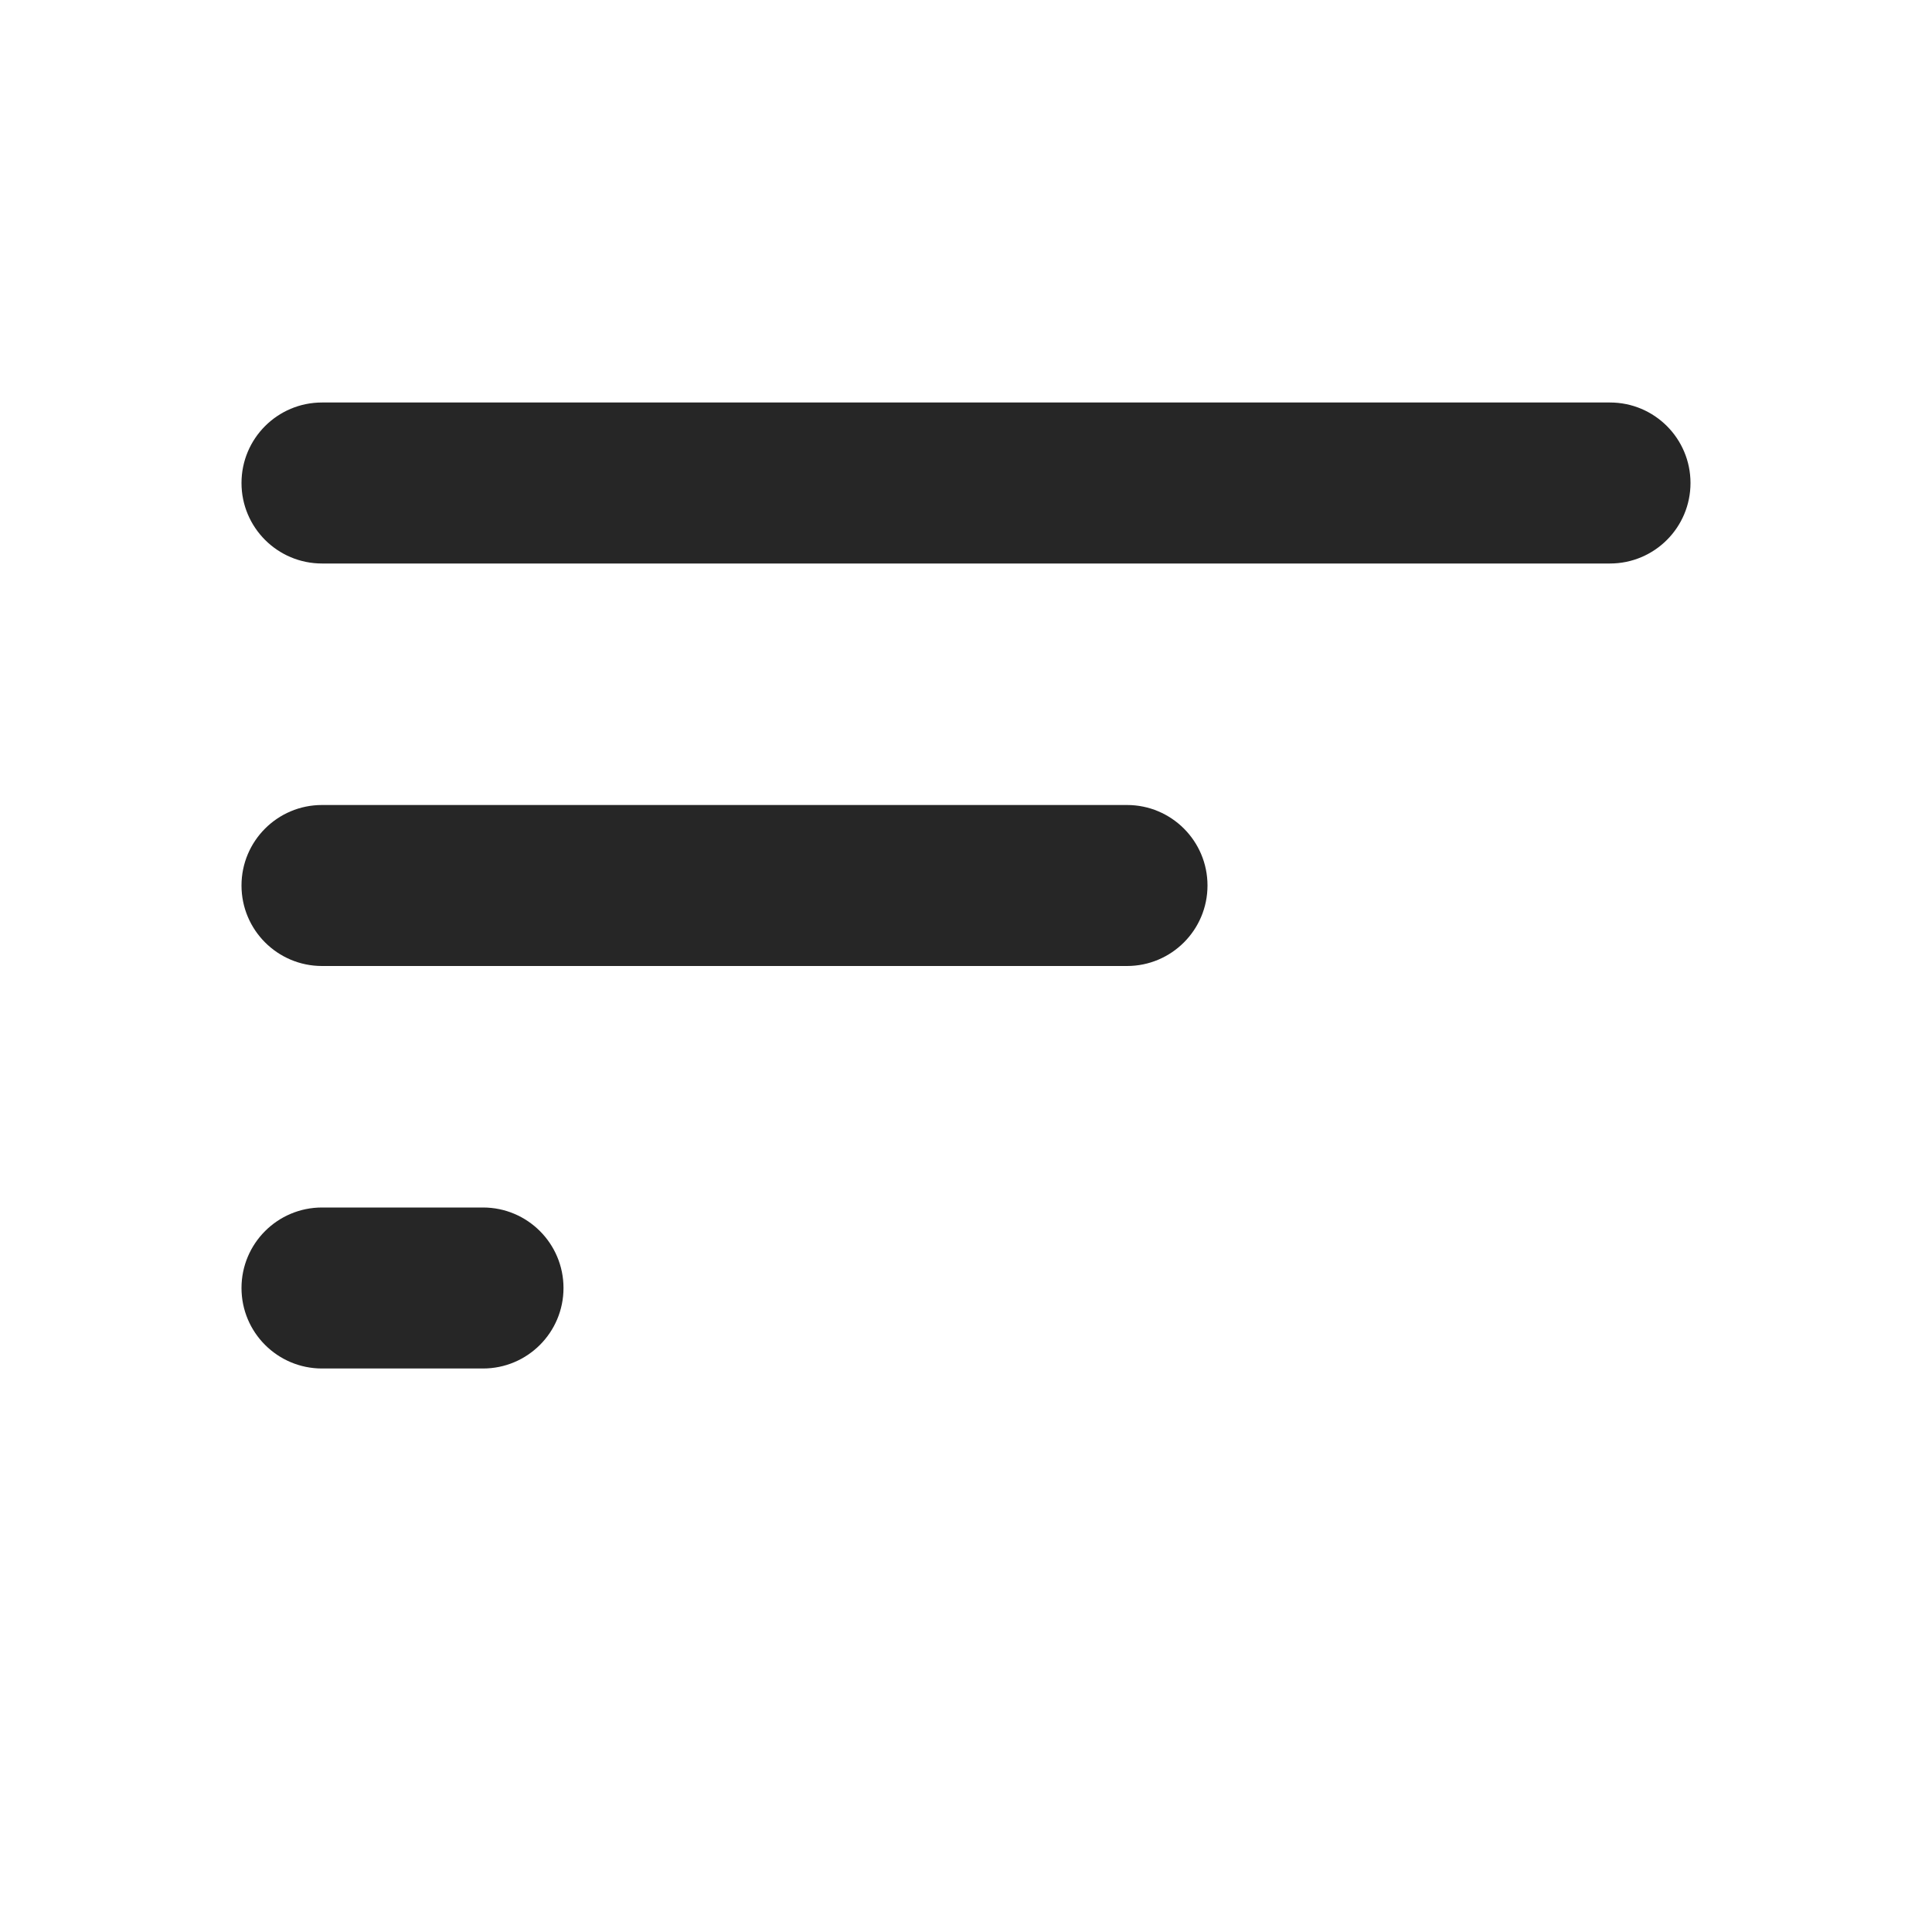
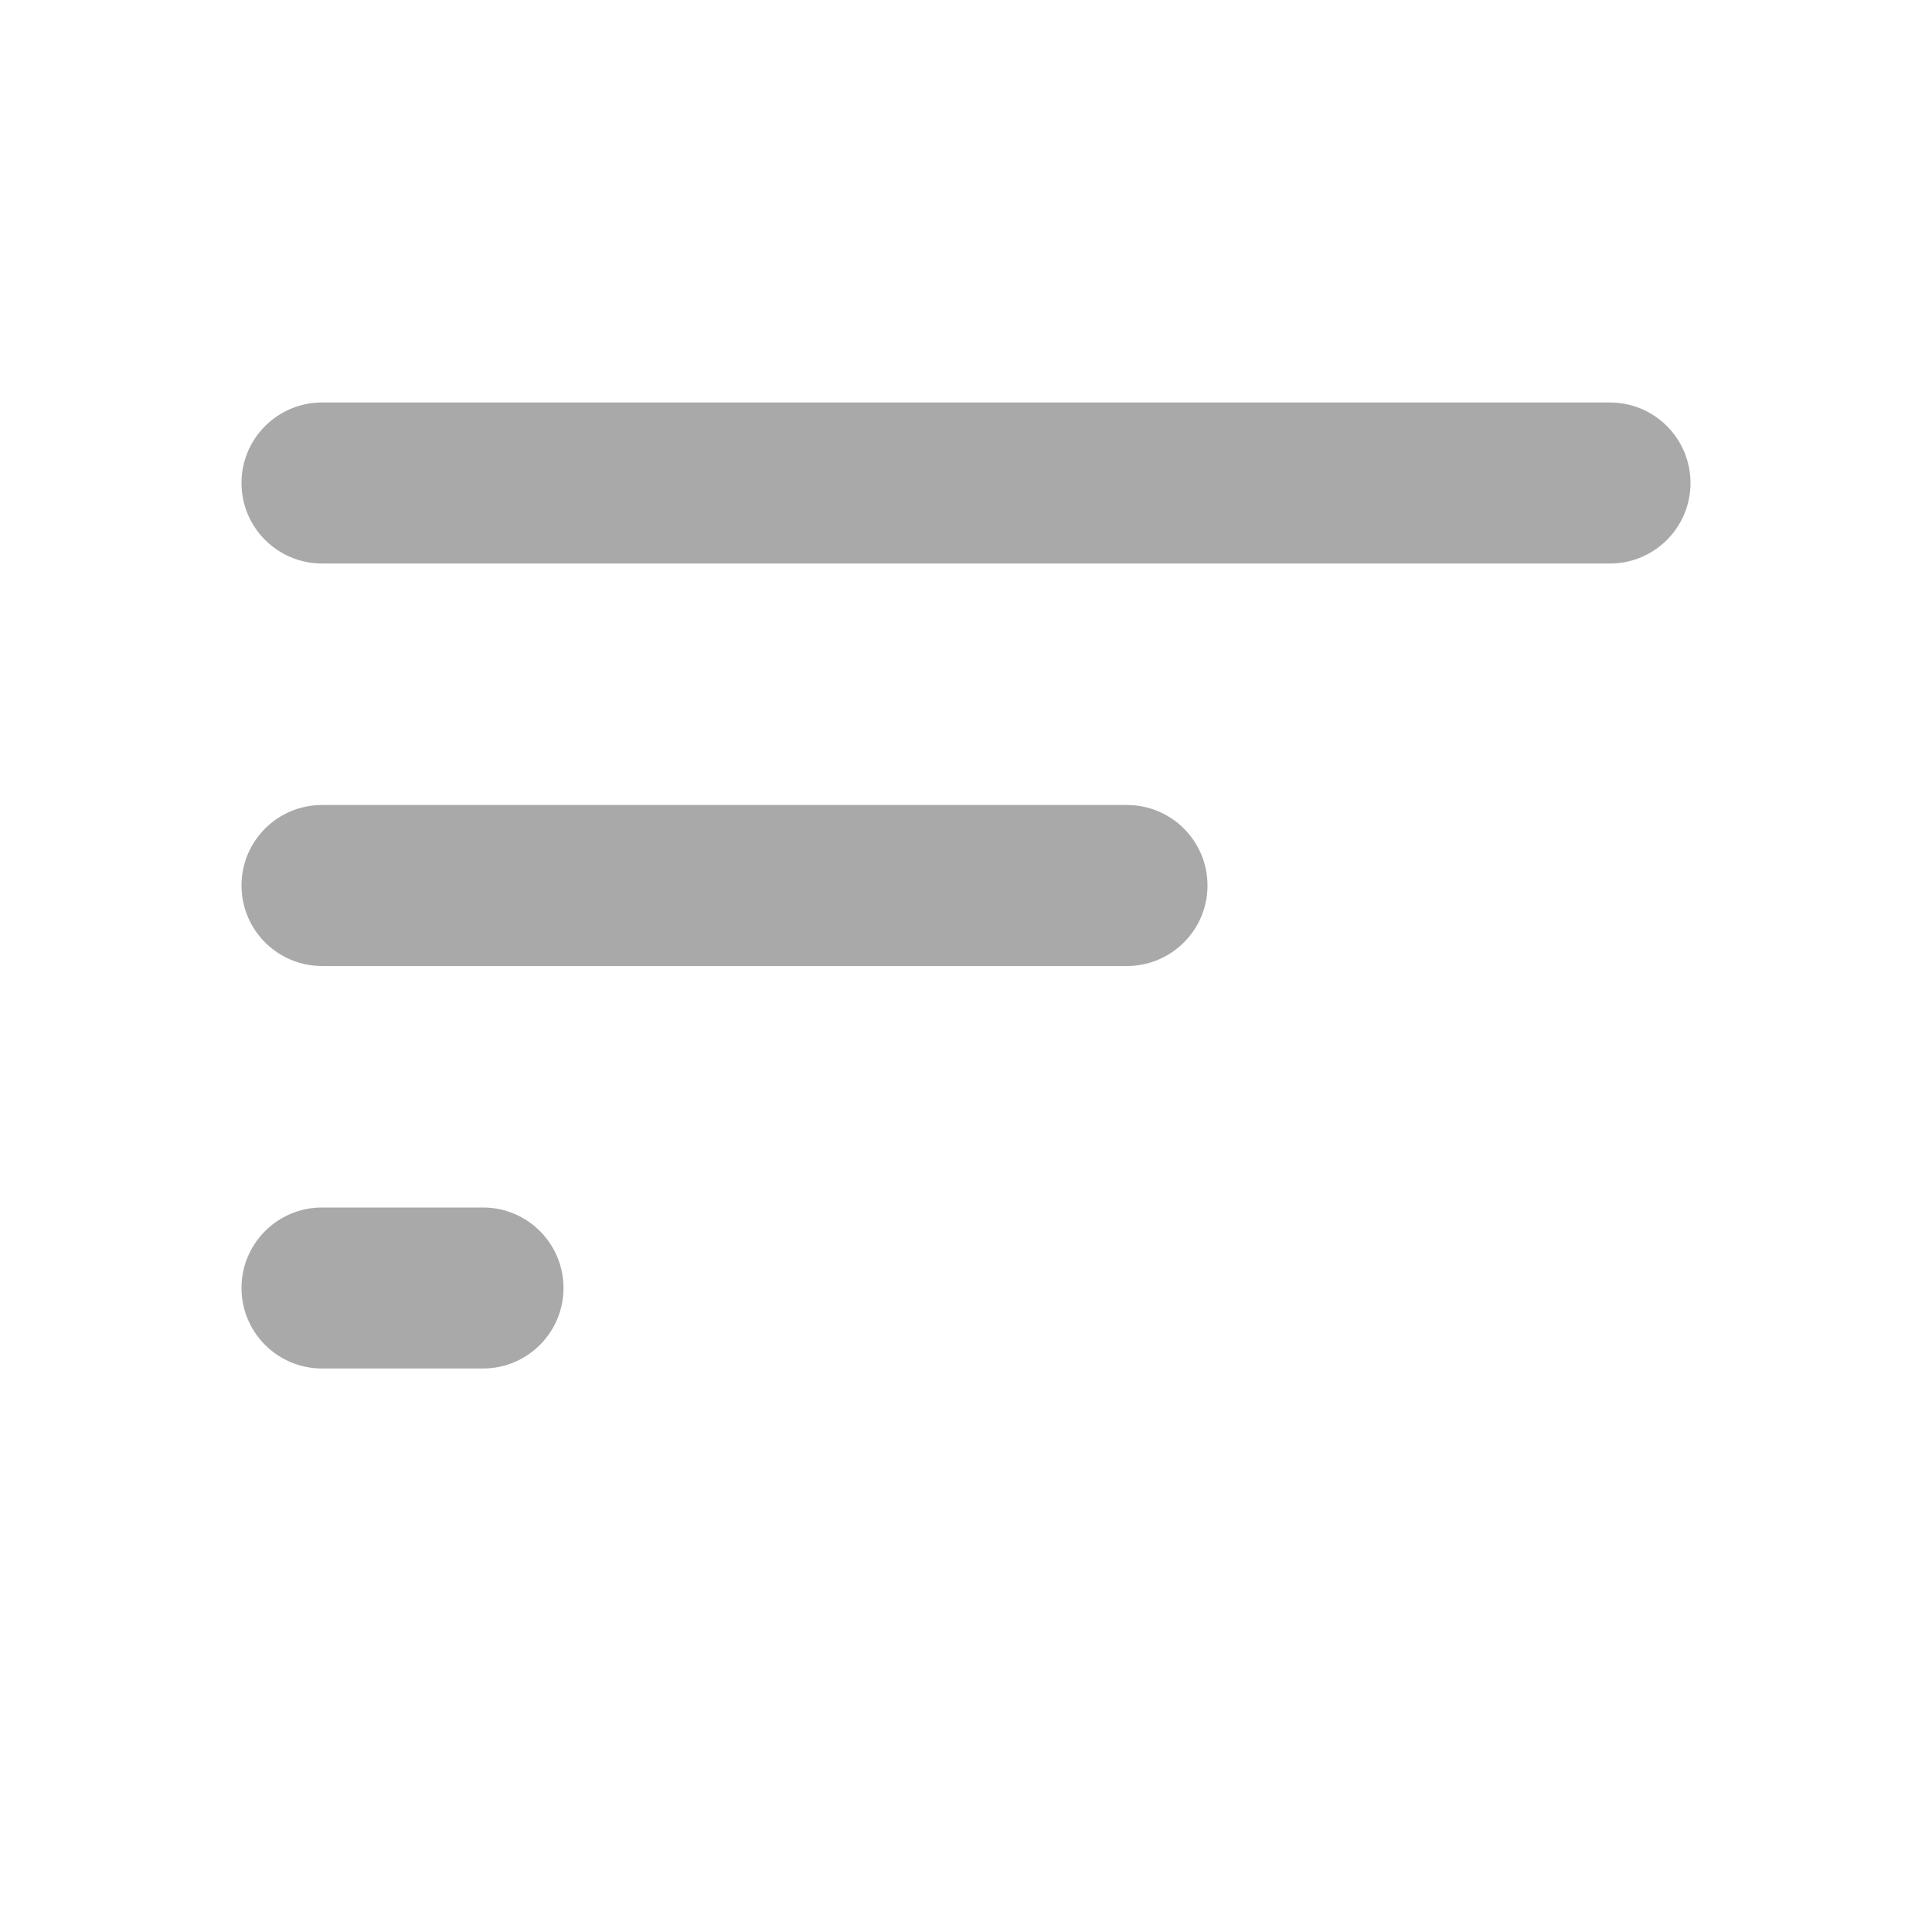
<svg xmlns="http://www.w3.org/2000/svg" width="48" height="48" fill="none" viewBox="0 0 48 48">
-   <path fill="#262626" fill-rule="evenodd" d="M6 12a2 2 0 0 1 2-2h32a2 2 0 1 1 0 4H8a2 2 0 0 1-2-2Zm0 10a2 2 0 0 1 2-2h20a2 2 0 1 1 0 4H8a2 2 0 0 1-2-2Zm0 10a2 2 0 0 1 2-2h4a2 2 0 1 1 0 4H8a2 2 0 0 1-2-2Z" clip-rule="evenodd" />
+   <path fill="#a9a9a9" fill-rule="evenodd" d="M6 12a2 2 0 0 1 2-2h32a2 2 0 1 1 0 4H8a2 2 0 0 1-2-2Zm0 10a2 2 0 0 1 2-2h20a2 2 0 1 1 0 4H8a2 2 0 0 1-2-2Zm0 10a2 2 0 0 1 2-2h4a2 2 0 1 1 0 4H8a2 2 0 0 1-2-2Z" clip-rule="evenodd" />
</svg>
